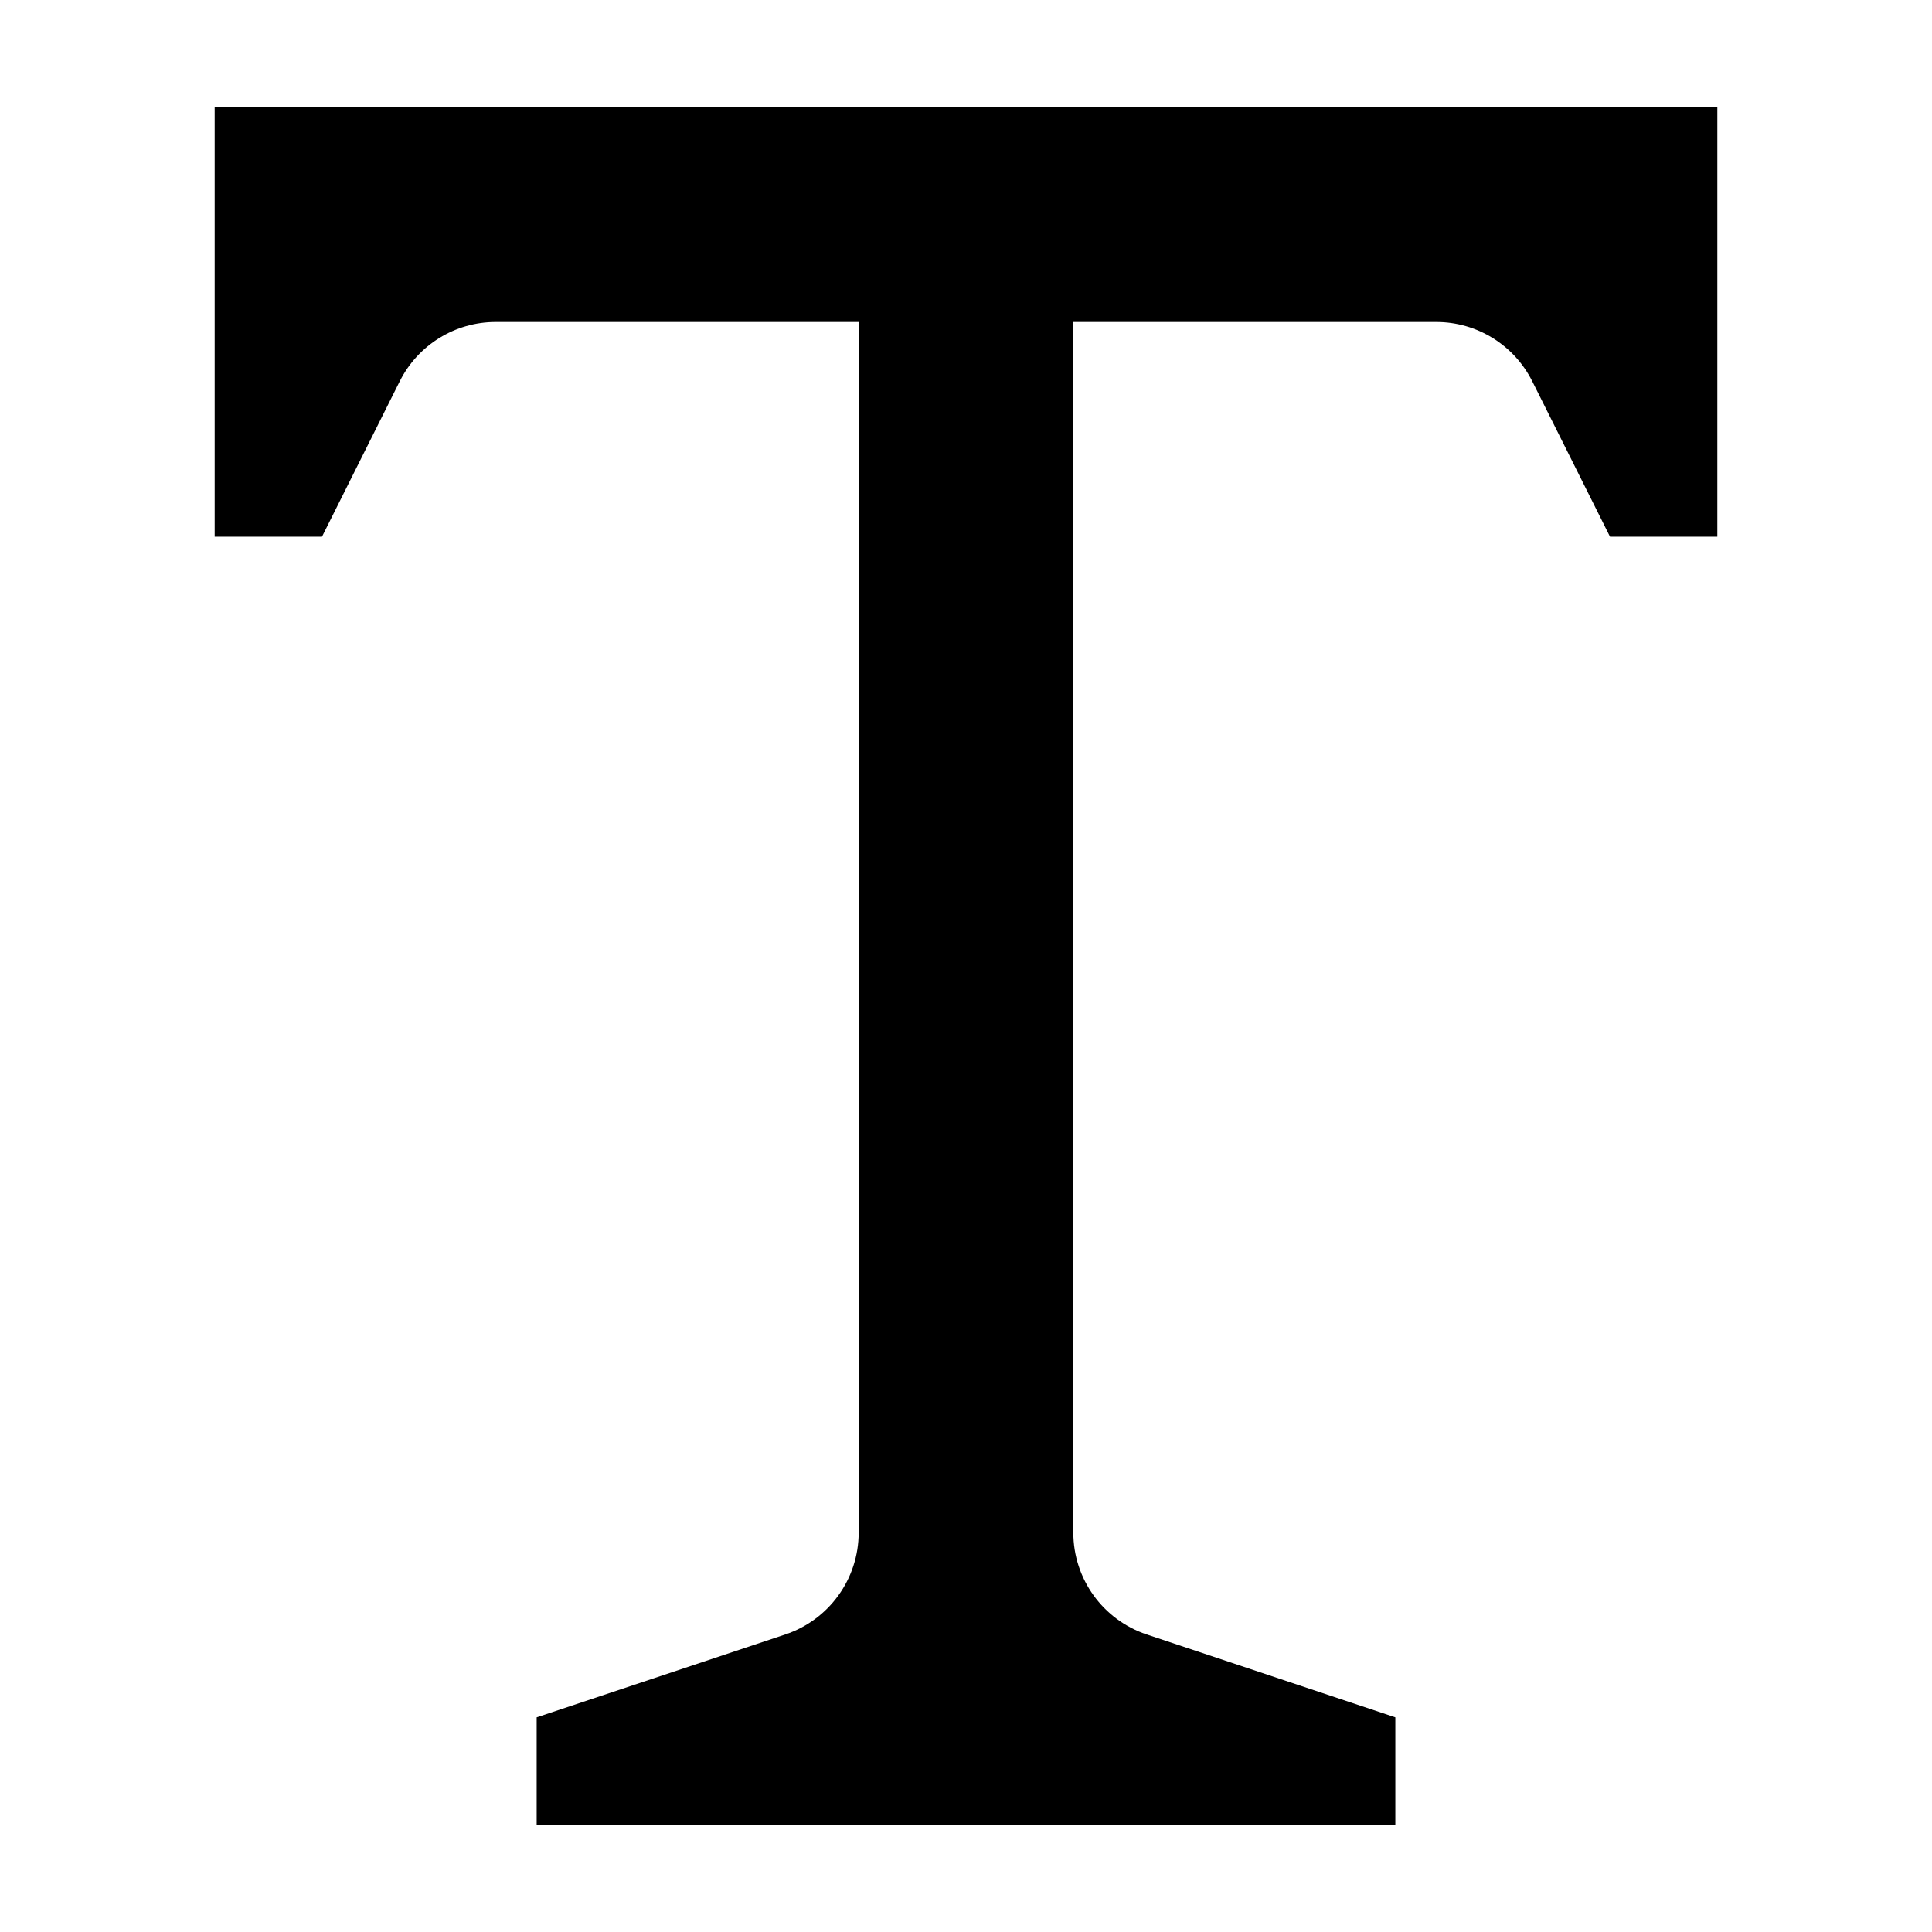
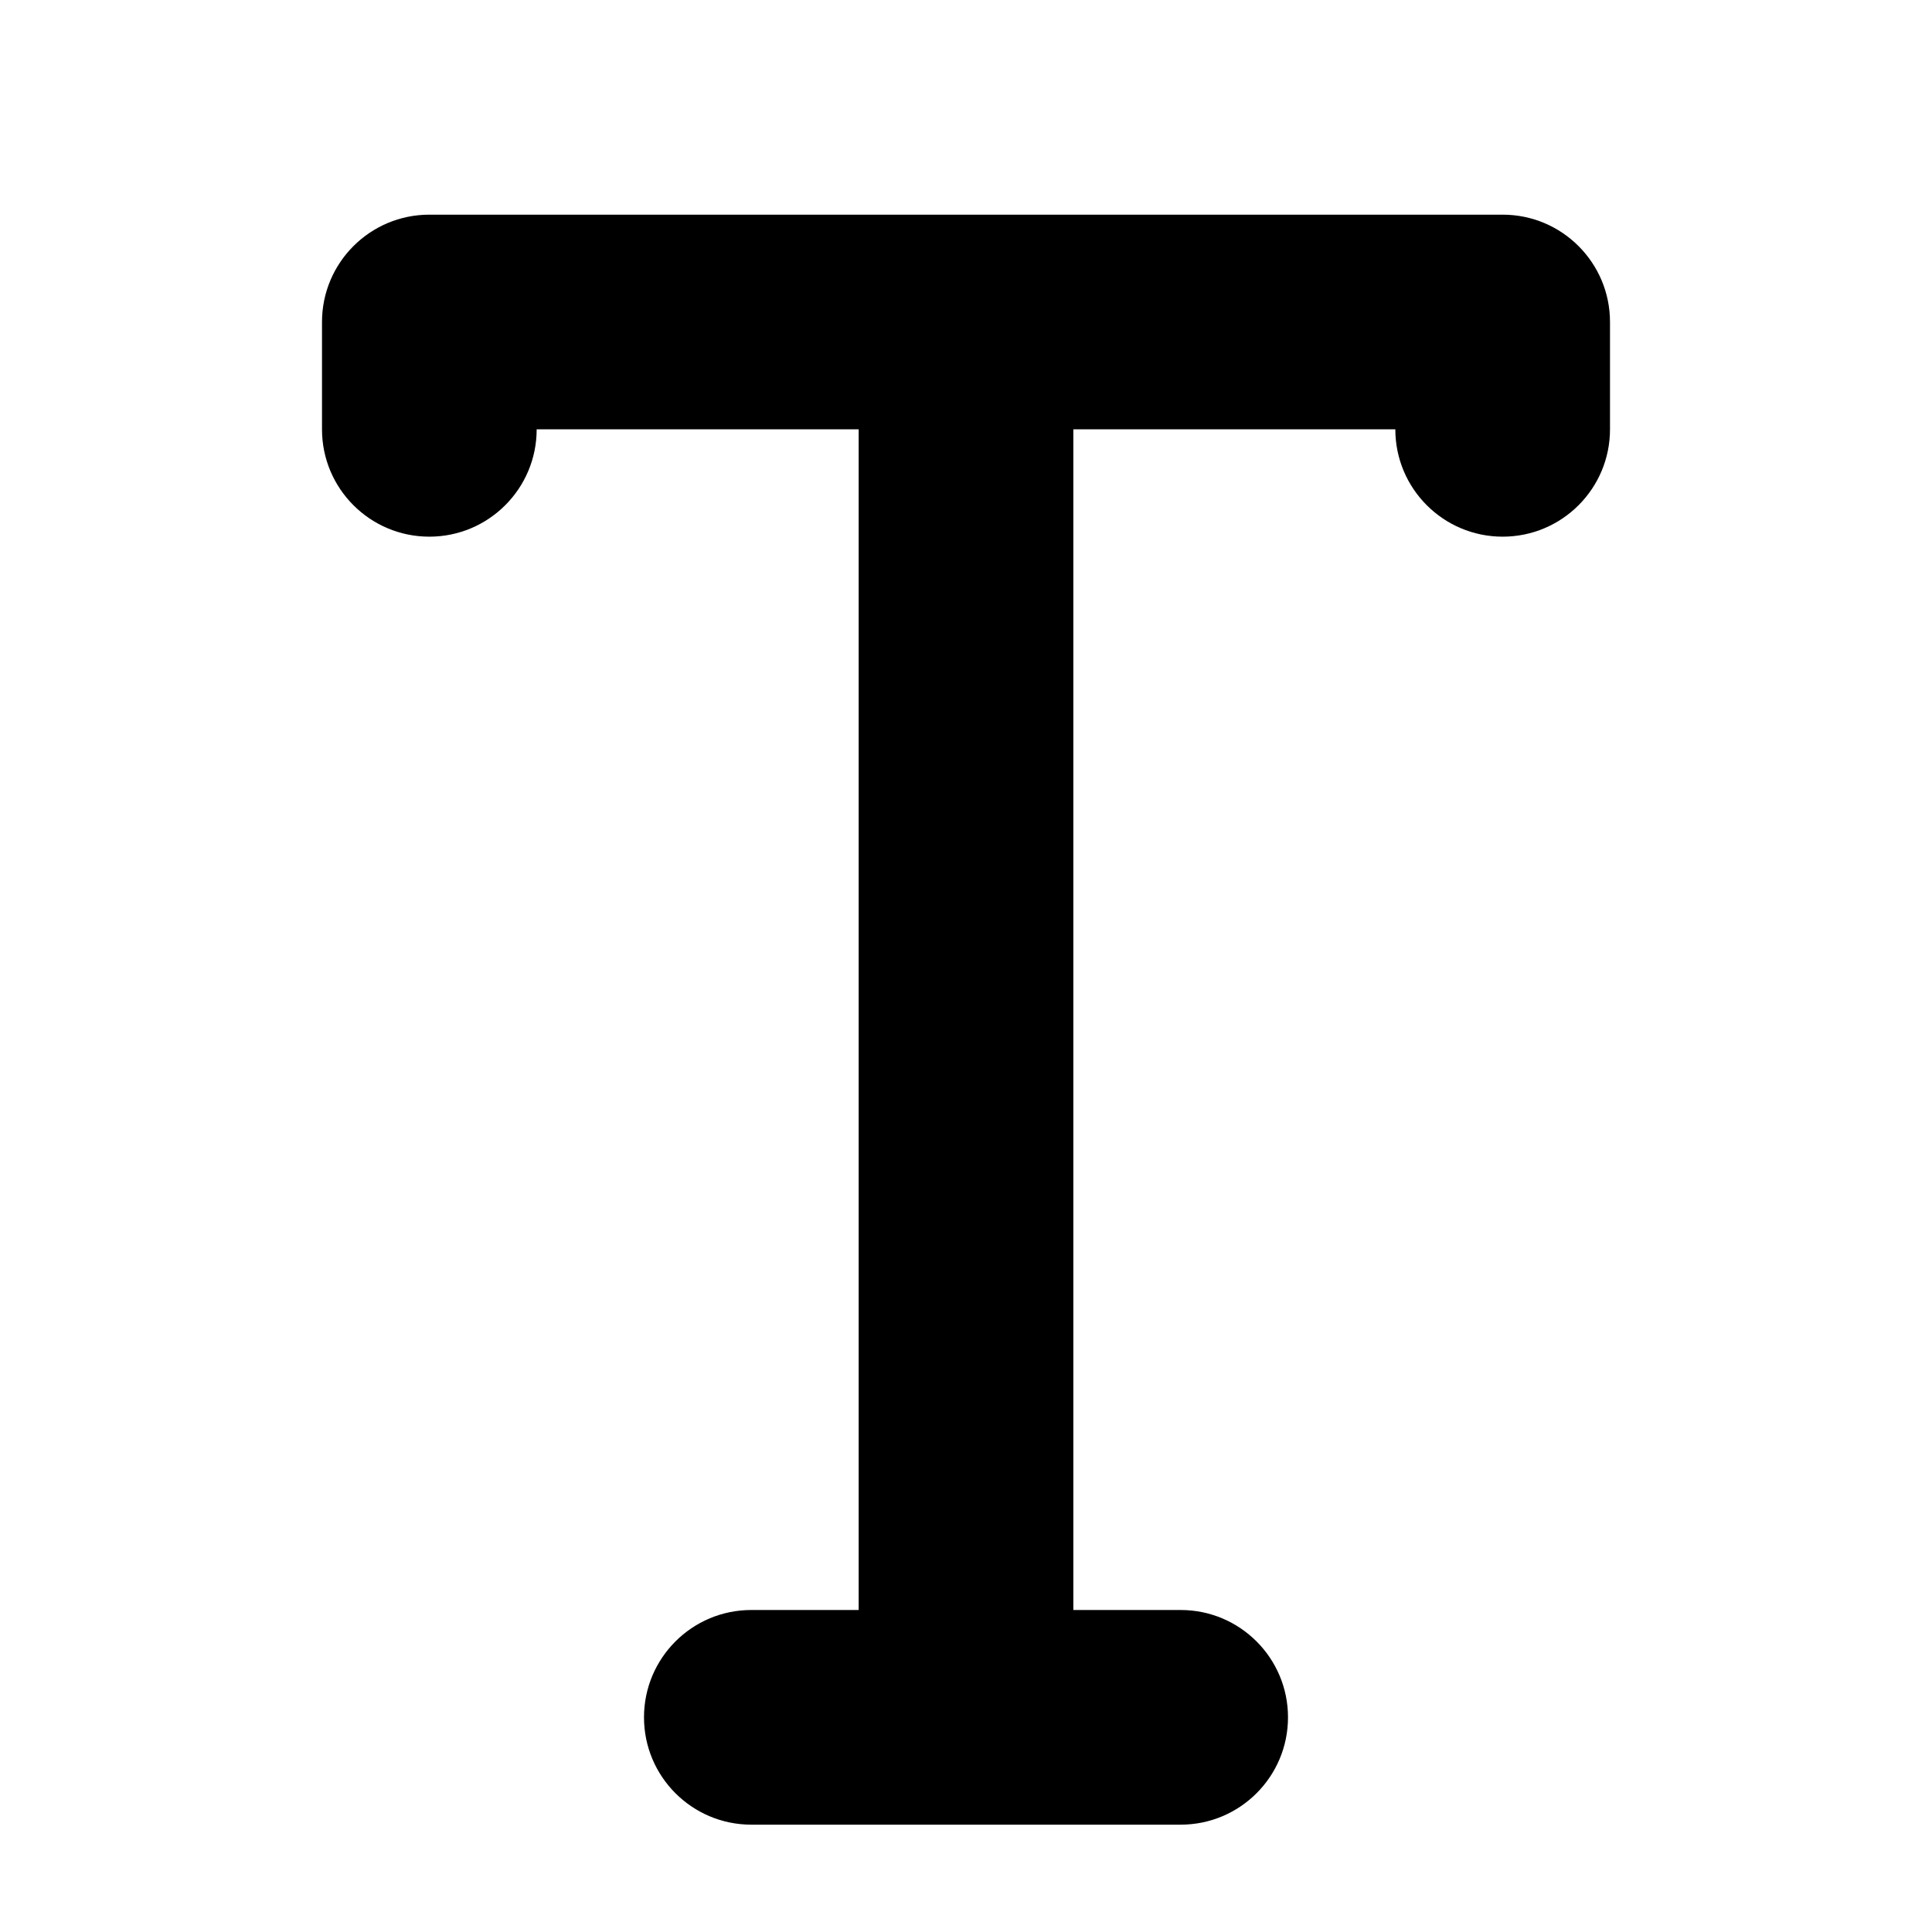
<svg xmlns="http://www.w3.org/2000/svg" viewBox="0 0 18 18">
-   <path d="M9 1H2v4h1l.724-1.447A1 1 0 0 1 4.618 3H8v11.28a1 1 0 0 1-.684.948L5 16v1h8v-1l-2.316-.772a1 1 0 0 1-.684-.949V3h3.382a1 1 0 0 1 .894.553L15 5h1V1H9z" fill-rule="evenodd" />
+   <path d="M11 17H7a1 1 0 1 1 0-2h1V4H5a1 1 0 1 1-2 0V3a1 1 0 0 1 1-1h10a1 1 0 0 1 1 1v1a1 1 0 1 1-2 0h-3v11h1a1 1 0 1 1 0 2" fill-rule="evenodd" />
</svg>
